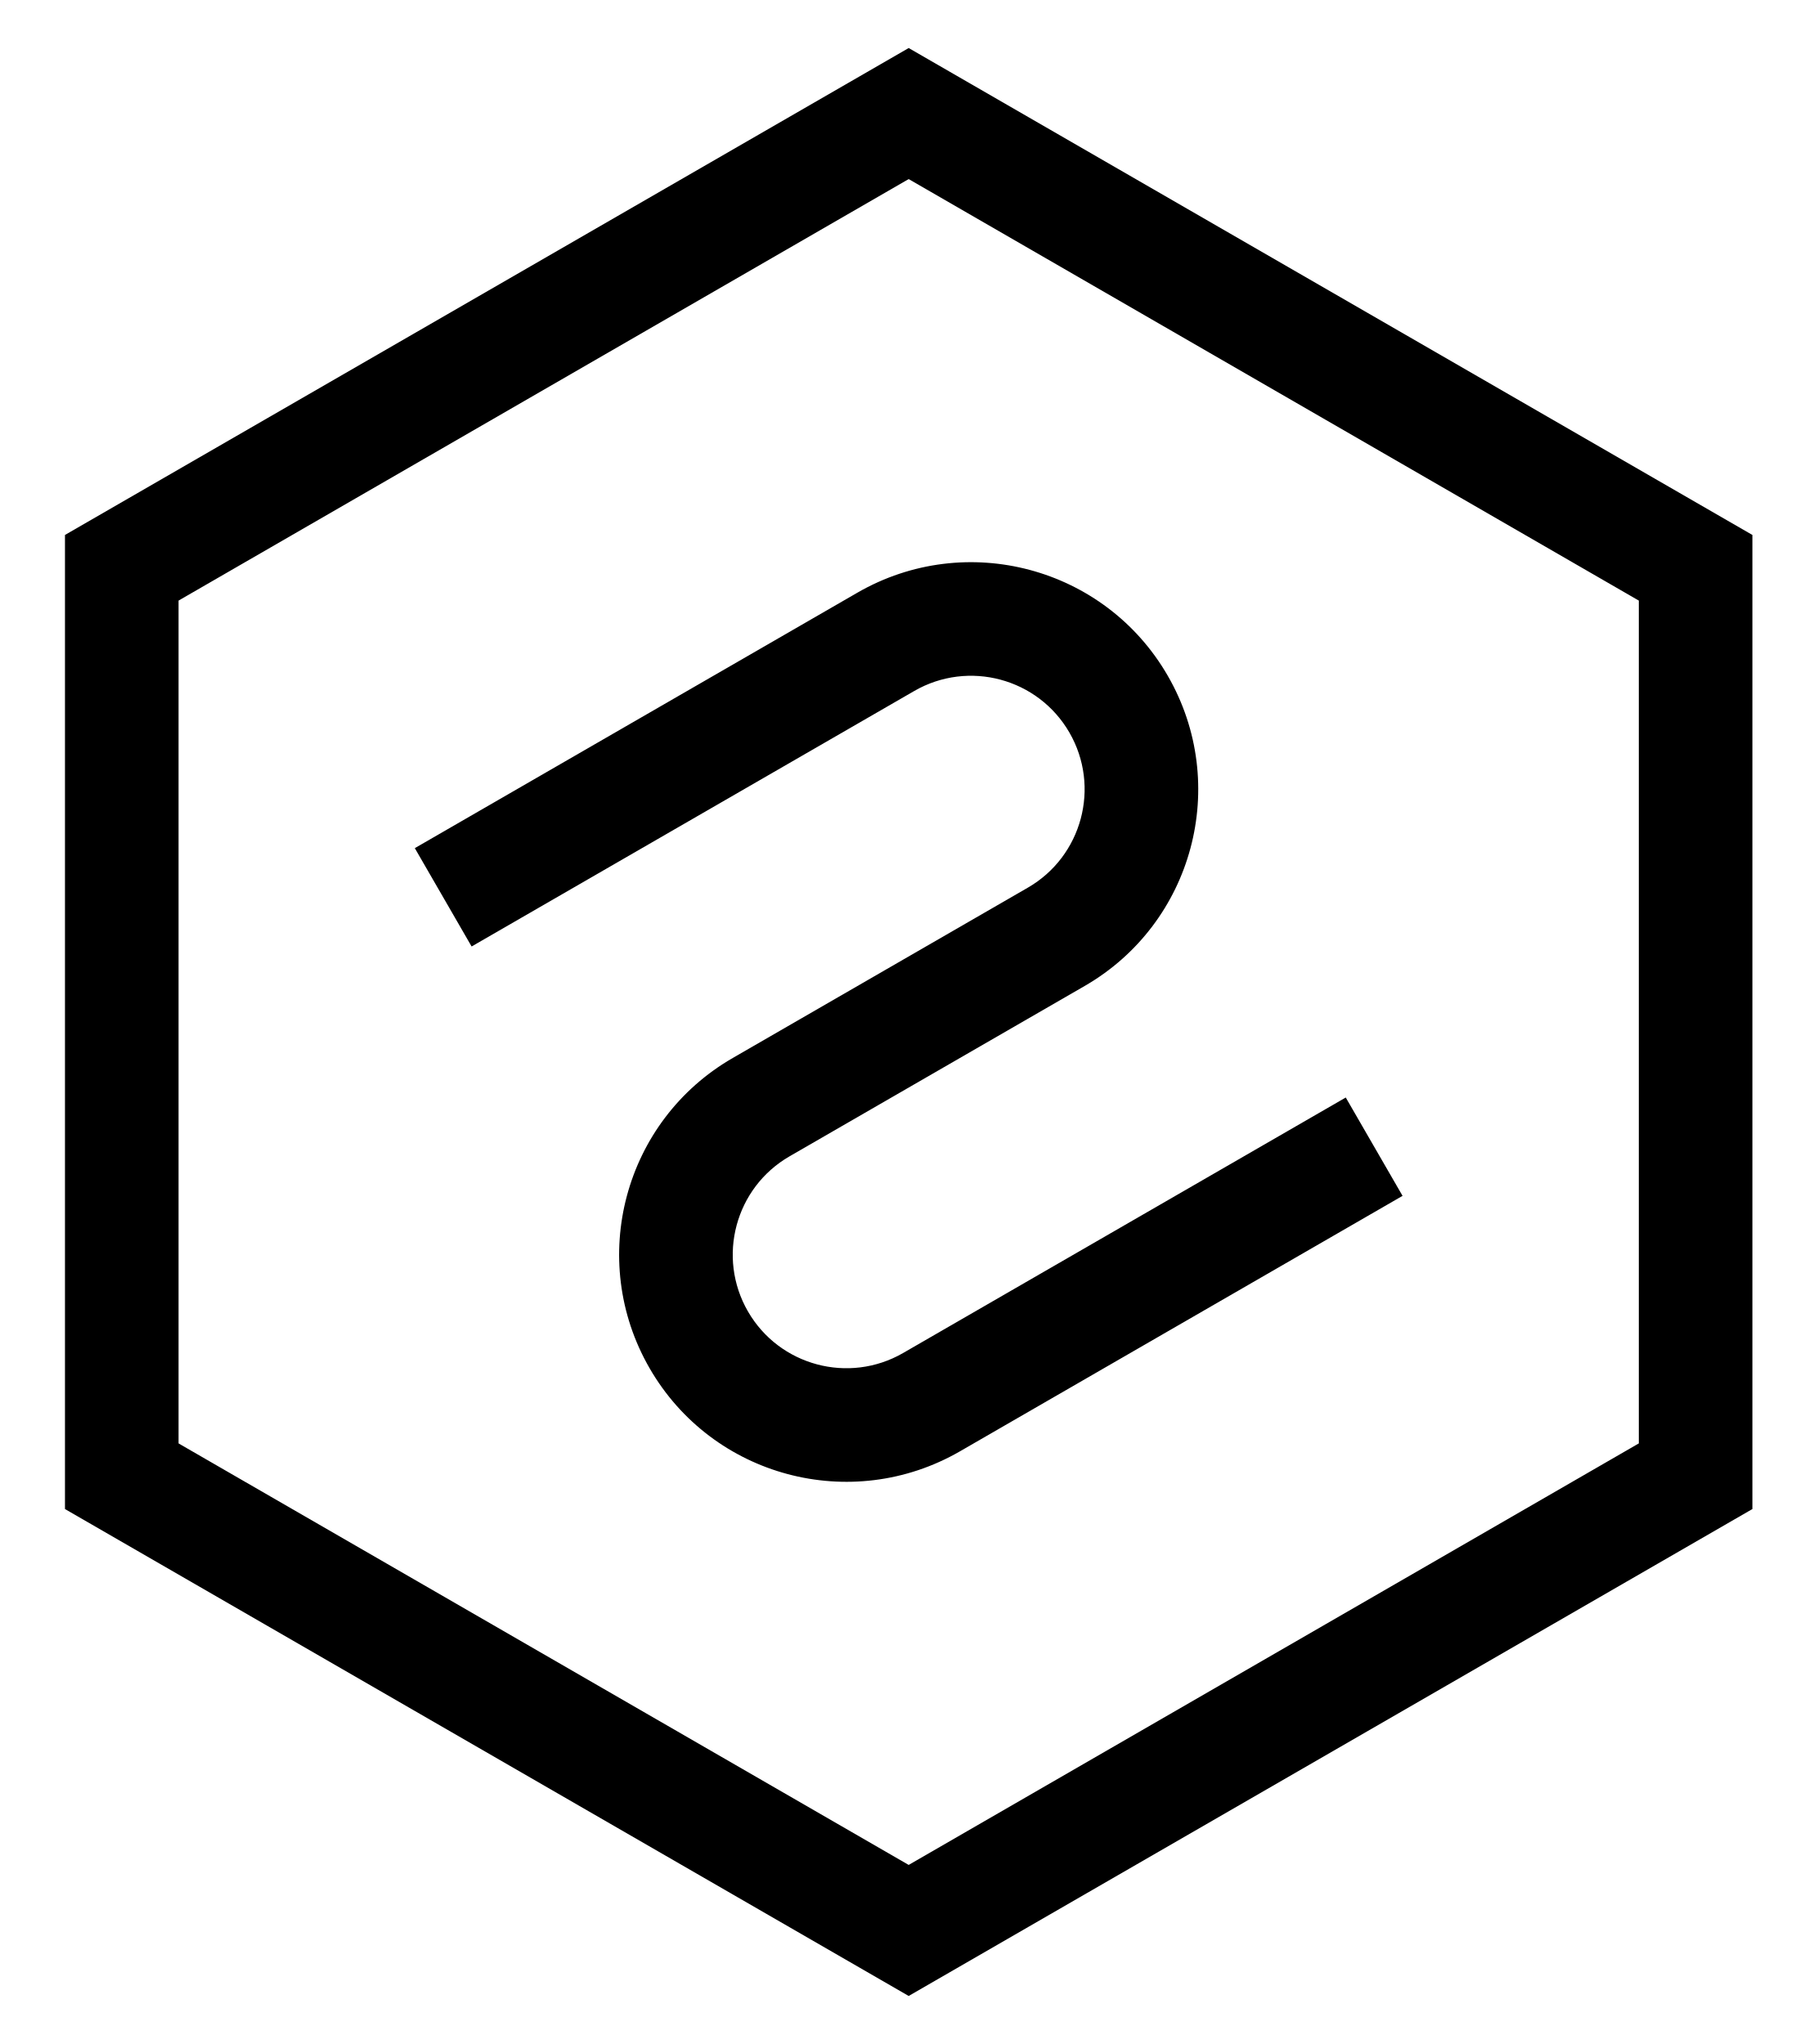
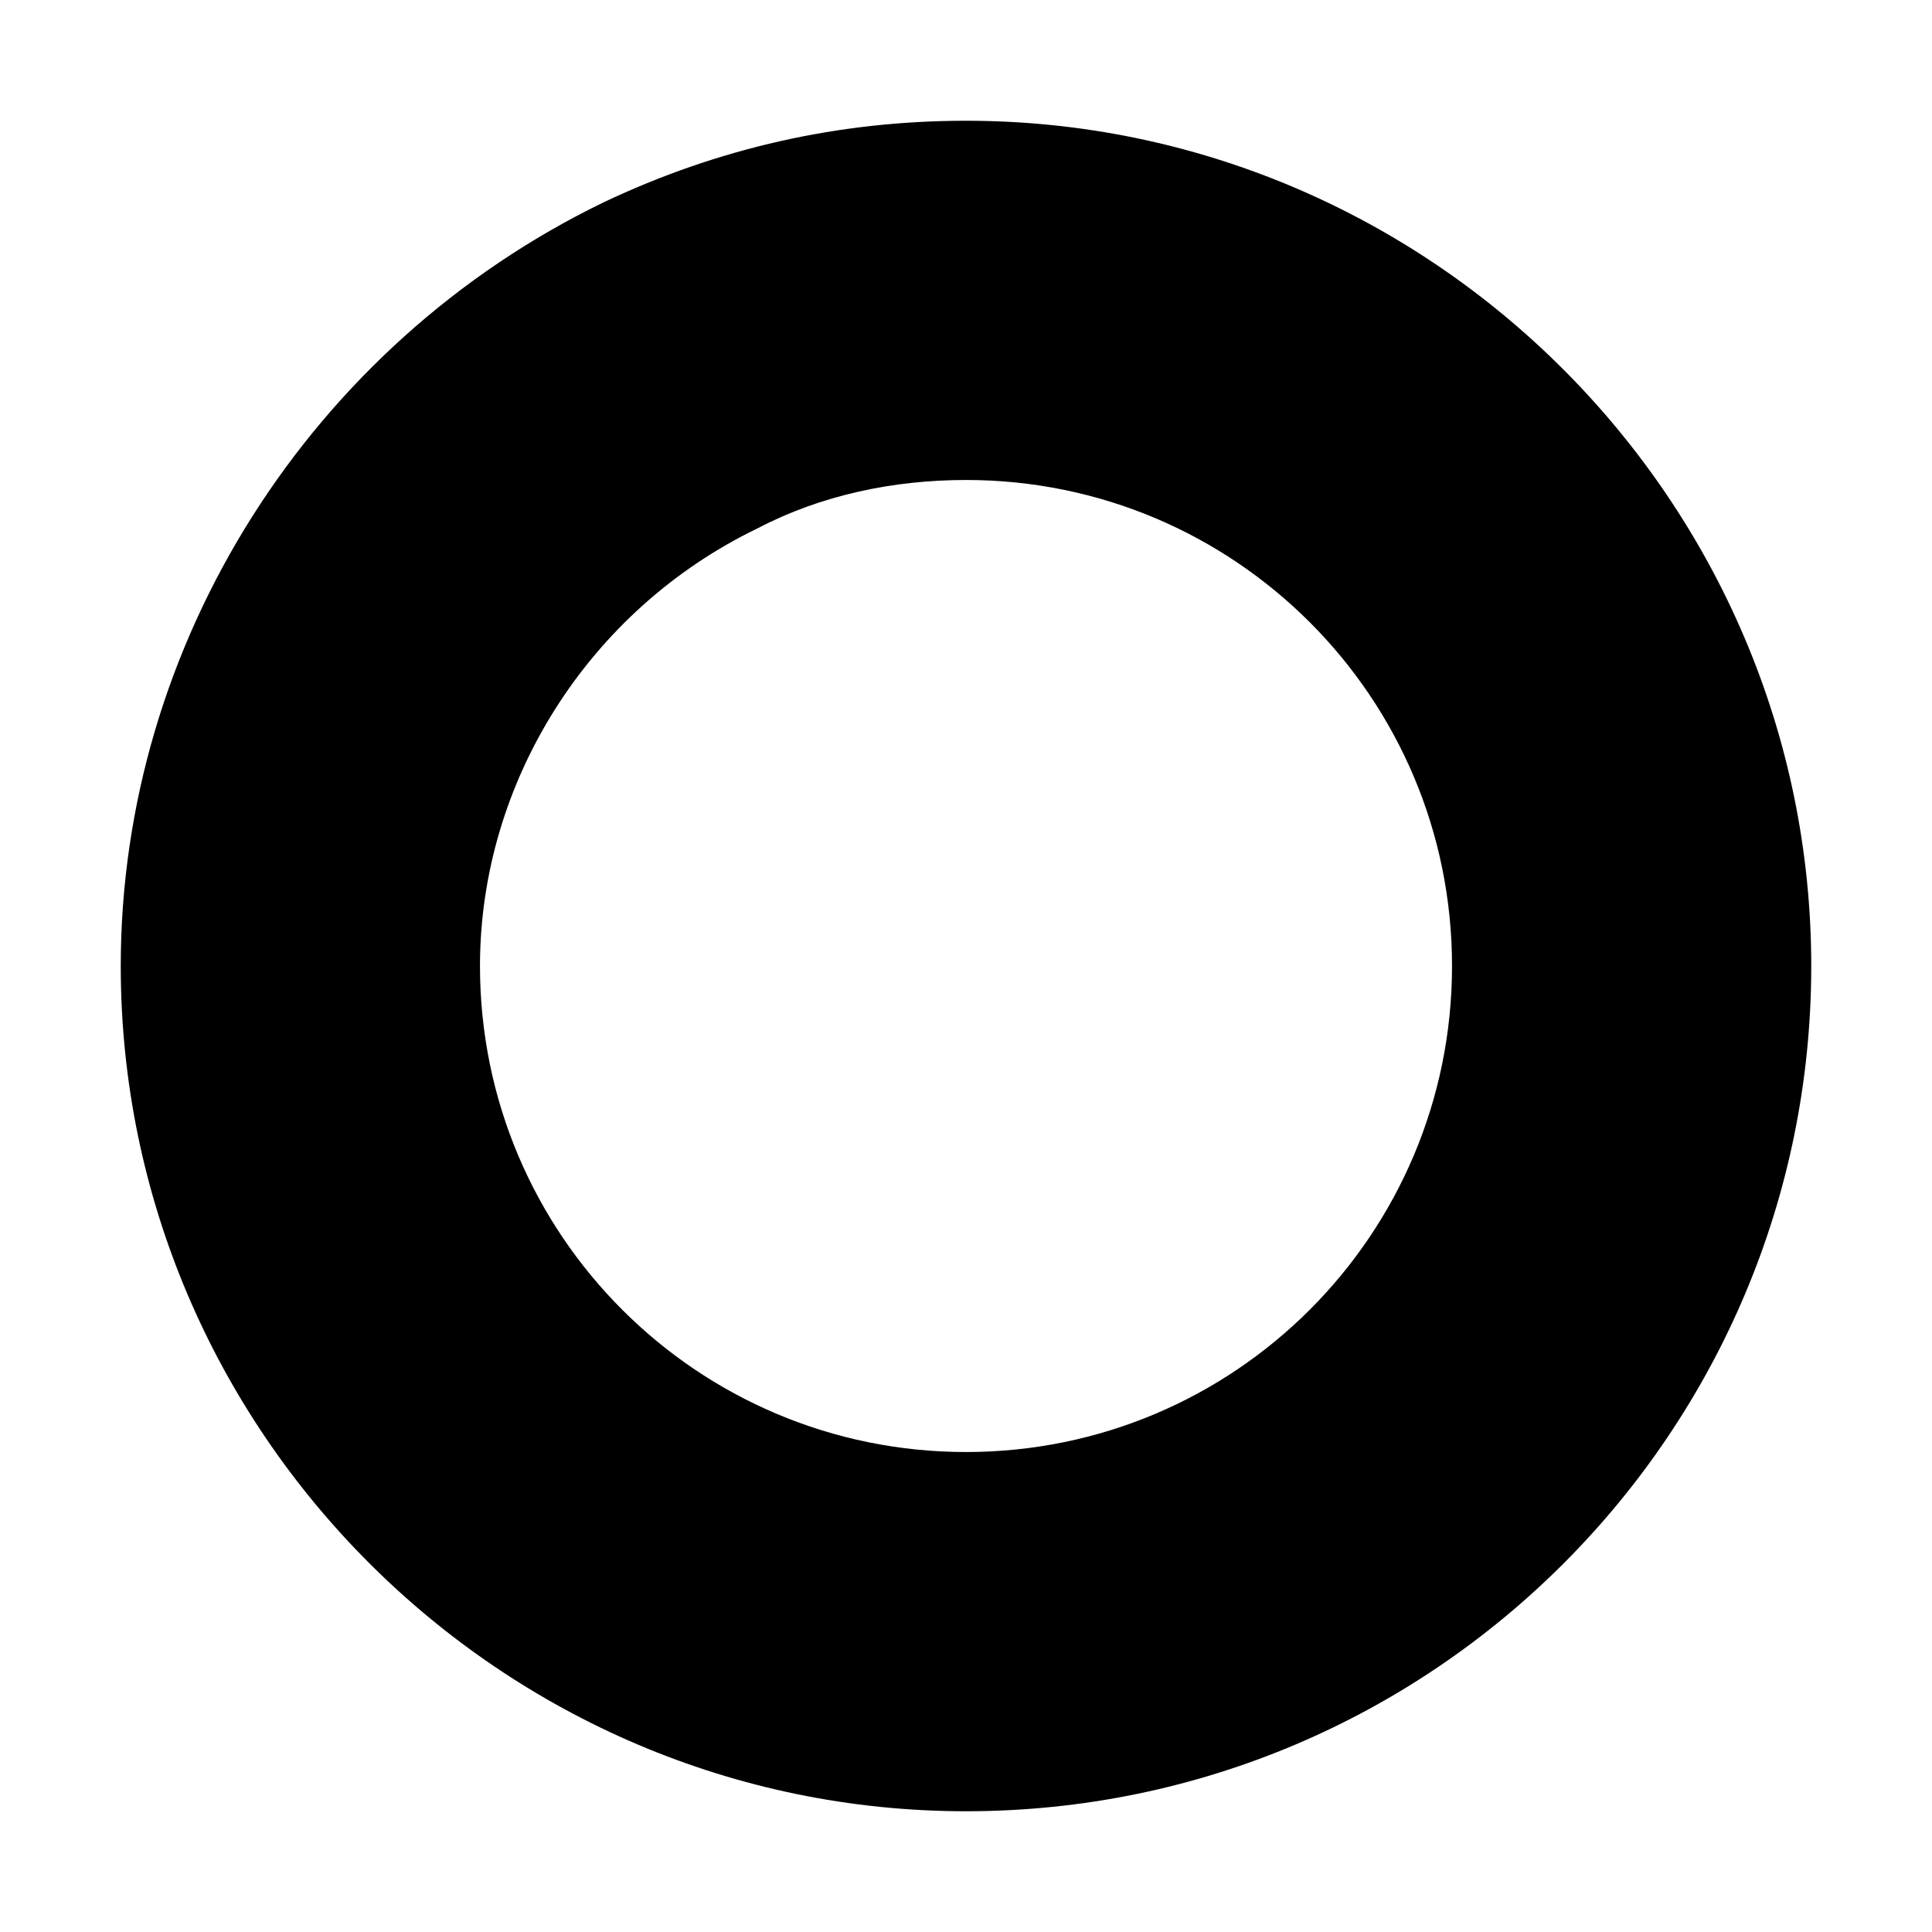
- <svg xmlns="http://www.w3.org/2000/svg" width="16px" height="18px" viewBox="0 0 16 18" version="1.1">
-   <g id="蓝盾服务扩展商店" stroke="none" stroke-width="1" fill="none" fill-rule="evenodd">
-     <g id="研发商店" transform="translate(-105, -163)" fill="currentcolor" fill-rule="nonzero">
-       <g id="Group-4" transform="translate(69, 88)">
-         <g id="Group-2-Copy-3" transform="translate(19, 64)">
-           <g id="编组-7">
-             <g id="Group-25-Copy" transform="translate(16, 11)">
-               <path d="M9,1.577 L2.572,5.289 L2.572,12.711 L9,16.423 L15.428,12.711 L15.428,5.289 L9,1.577 Z M16.428,4.711 L16.428,13.289 L9,17.577 L1.572,13.289 L1.572,4.711 L9,0.423 L16.428,4.711 Z M5.152,8.335 L4.652,7.469 L8.549,5.219 C9.506,4.667 10.729,4.994 11.281,5.951 C11.833,6.908 11.506,8.131 10.549,8.683 L7.951,10.183 C7.473,10.459 7.309,11.071 7.585,11.549 C7.861,12.027 8.473,12.191 8.951,11.915 L12.848,9.665 L13.348,10.531 L9.451,12.781 C8.494,13.333 7.271,13.006 6.719,12.049 C6.167,11.092 6.494,9.869 7.451,9.317 L10.049,7.817 C10.527,7.541 10.691,6.929 10.415,6.451 C10.139,5.973 9.527,5.809 9.049,6.085 L5.152,8.335 Z" id="icon_lsxcj" />
-             </g>
-           </g>
-         </g>
-       </g>
+ <svg xmlns="http://www.w3.org/2000/svg" version="1.1" x="0px" y="0px" viewBox="0 0 64 64" style="enable-background:new 0 0 64 64;" xml:space="preserve">
+   <g id="辅助线">
+ </g>
+   <g id="小">
+     <g id="圆">
+ 	</g>
+     <g>
+       <path d="M32,60C16.6,60,4,47.4,4,32C4,21.3,10.3,11.4,20,6.7C23.8,4.9,27.8,4,32,4c15.4,0,28,12.6,28,28    S47.5,60,32,60z M32,15.9c-2.4,0-4.8,0.5-6.9,1.6c-5.6,2.7-9.2,8.4-9.2,14.5c0,8.9,7.2,16.1,16.1,16.1S48.1,40.9,48.1,32    S40.9,15.9,32,15.9z" />
    </g>
  </g>
</svg>
